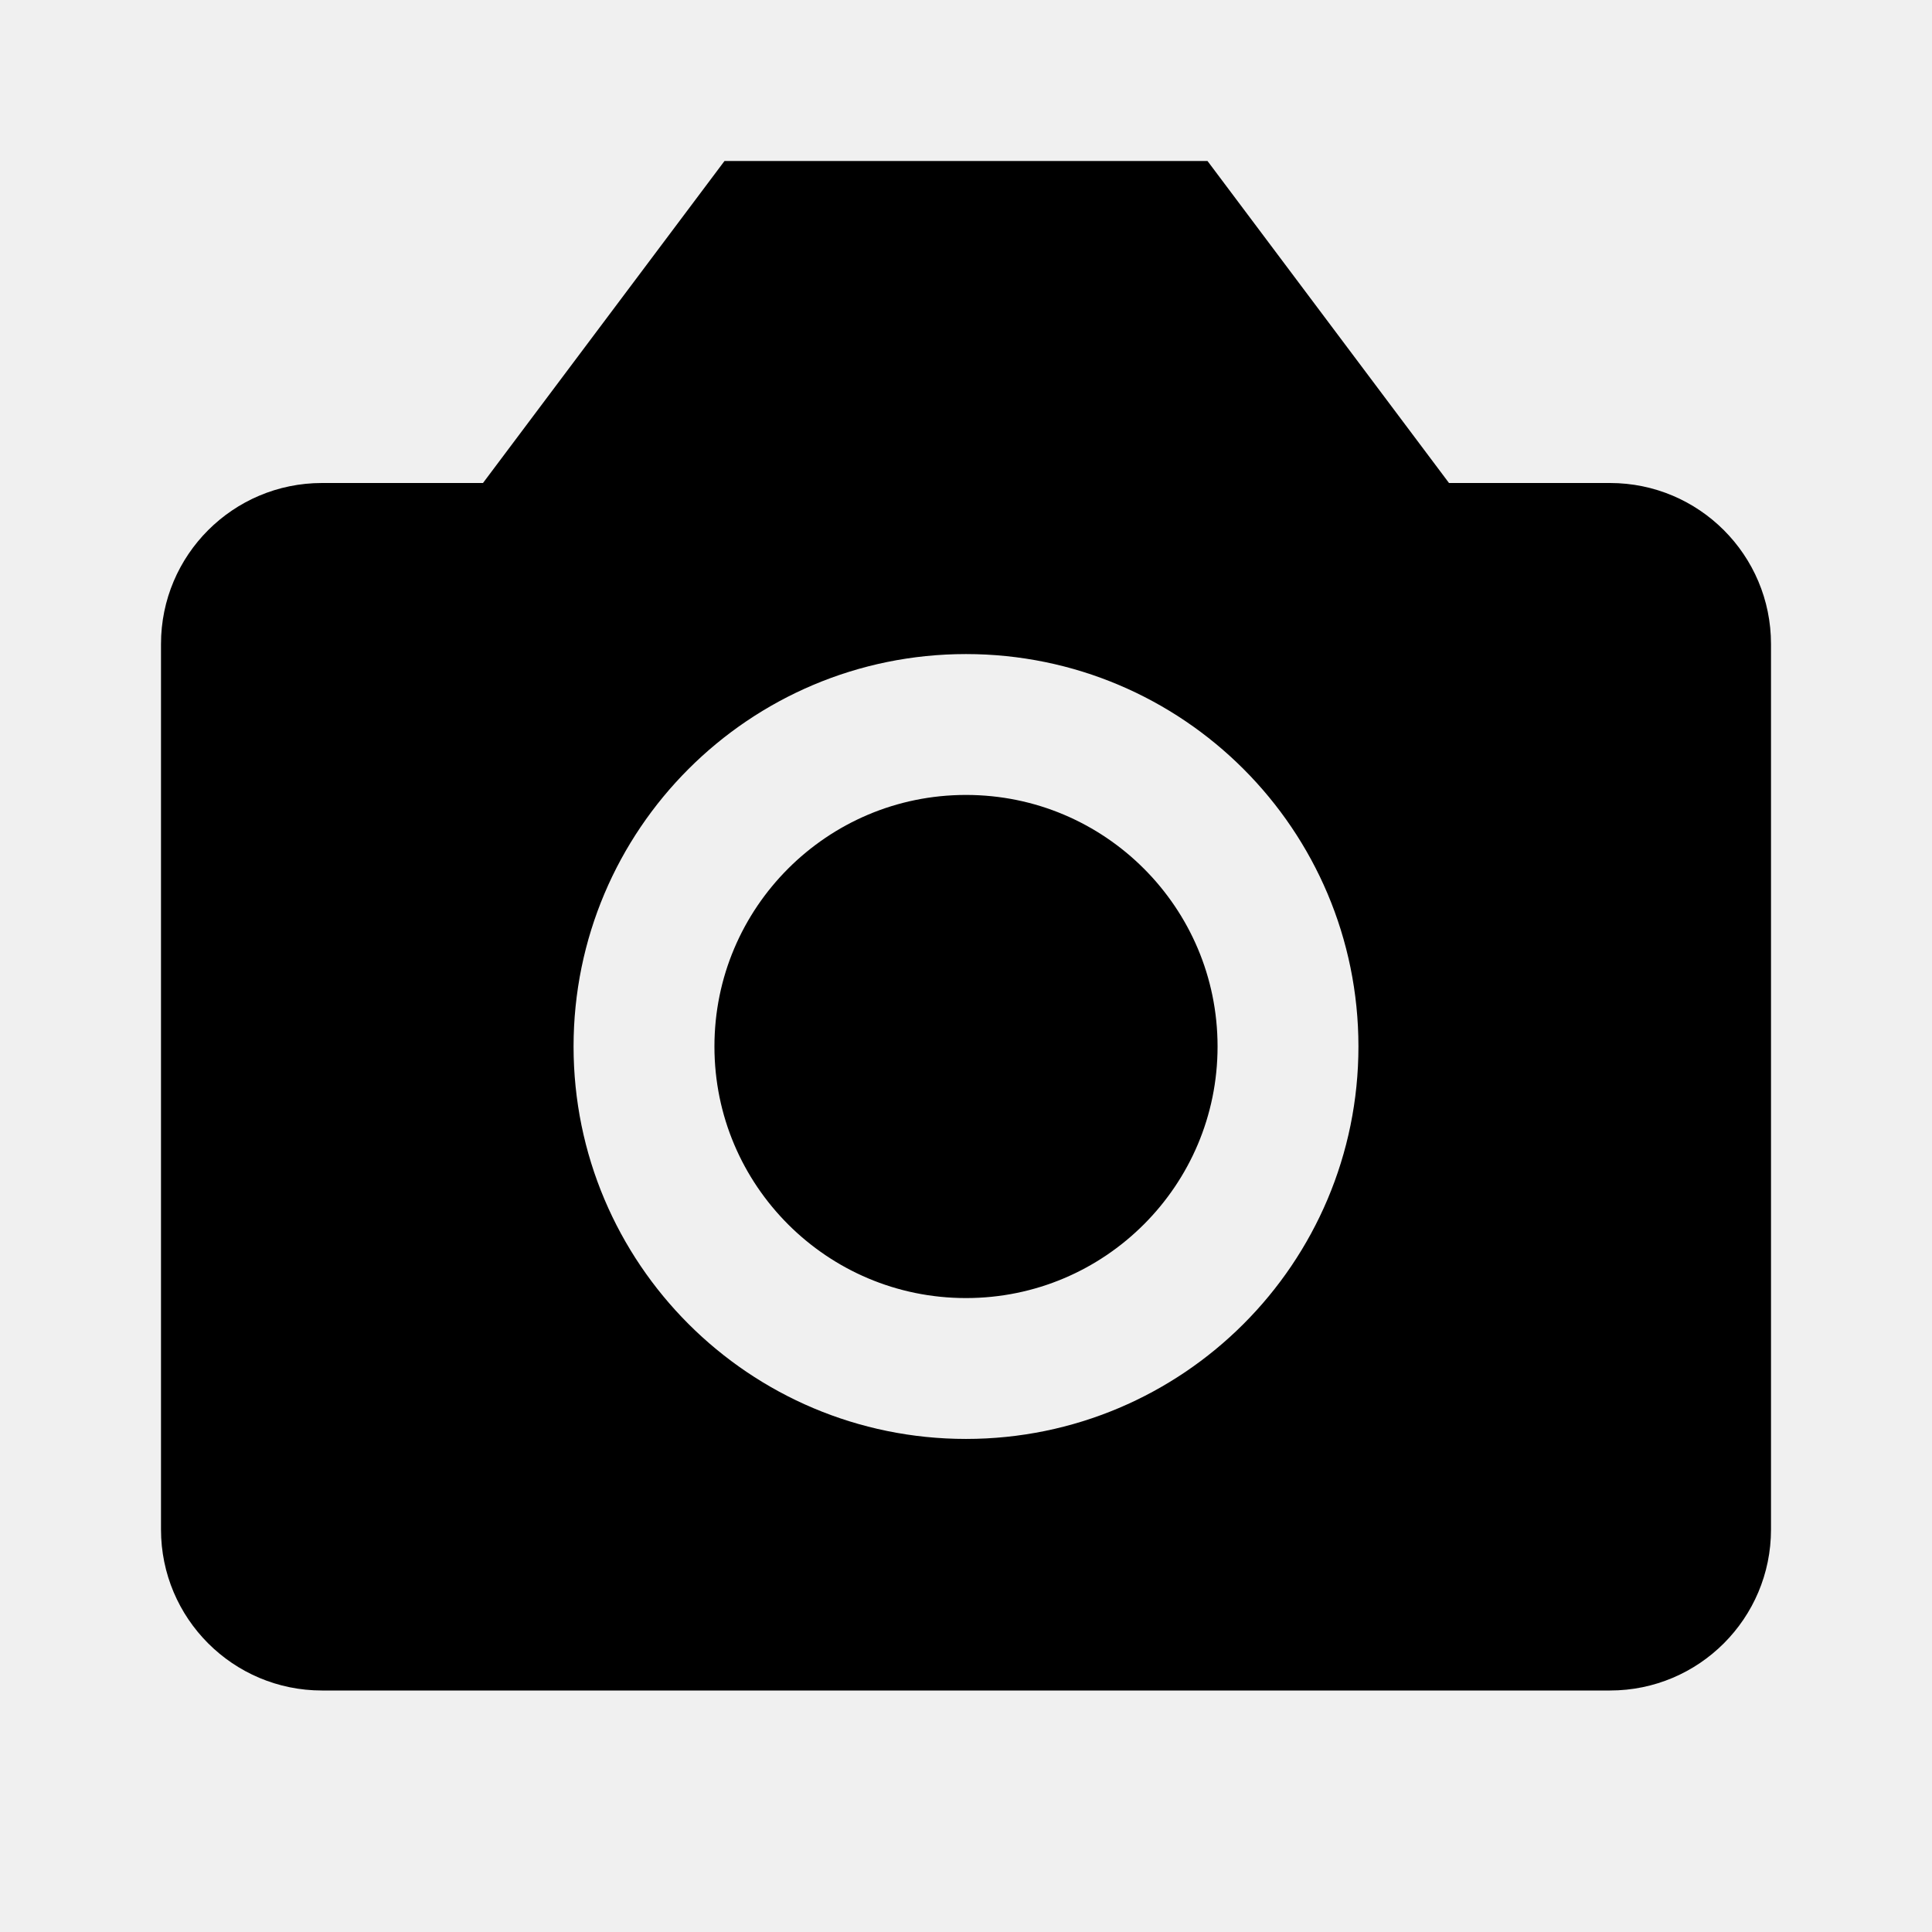
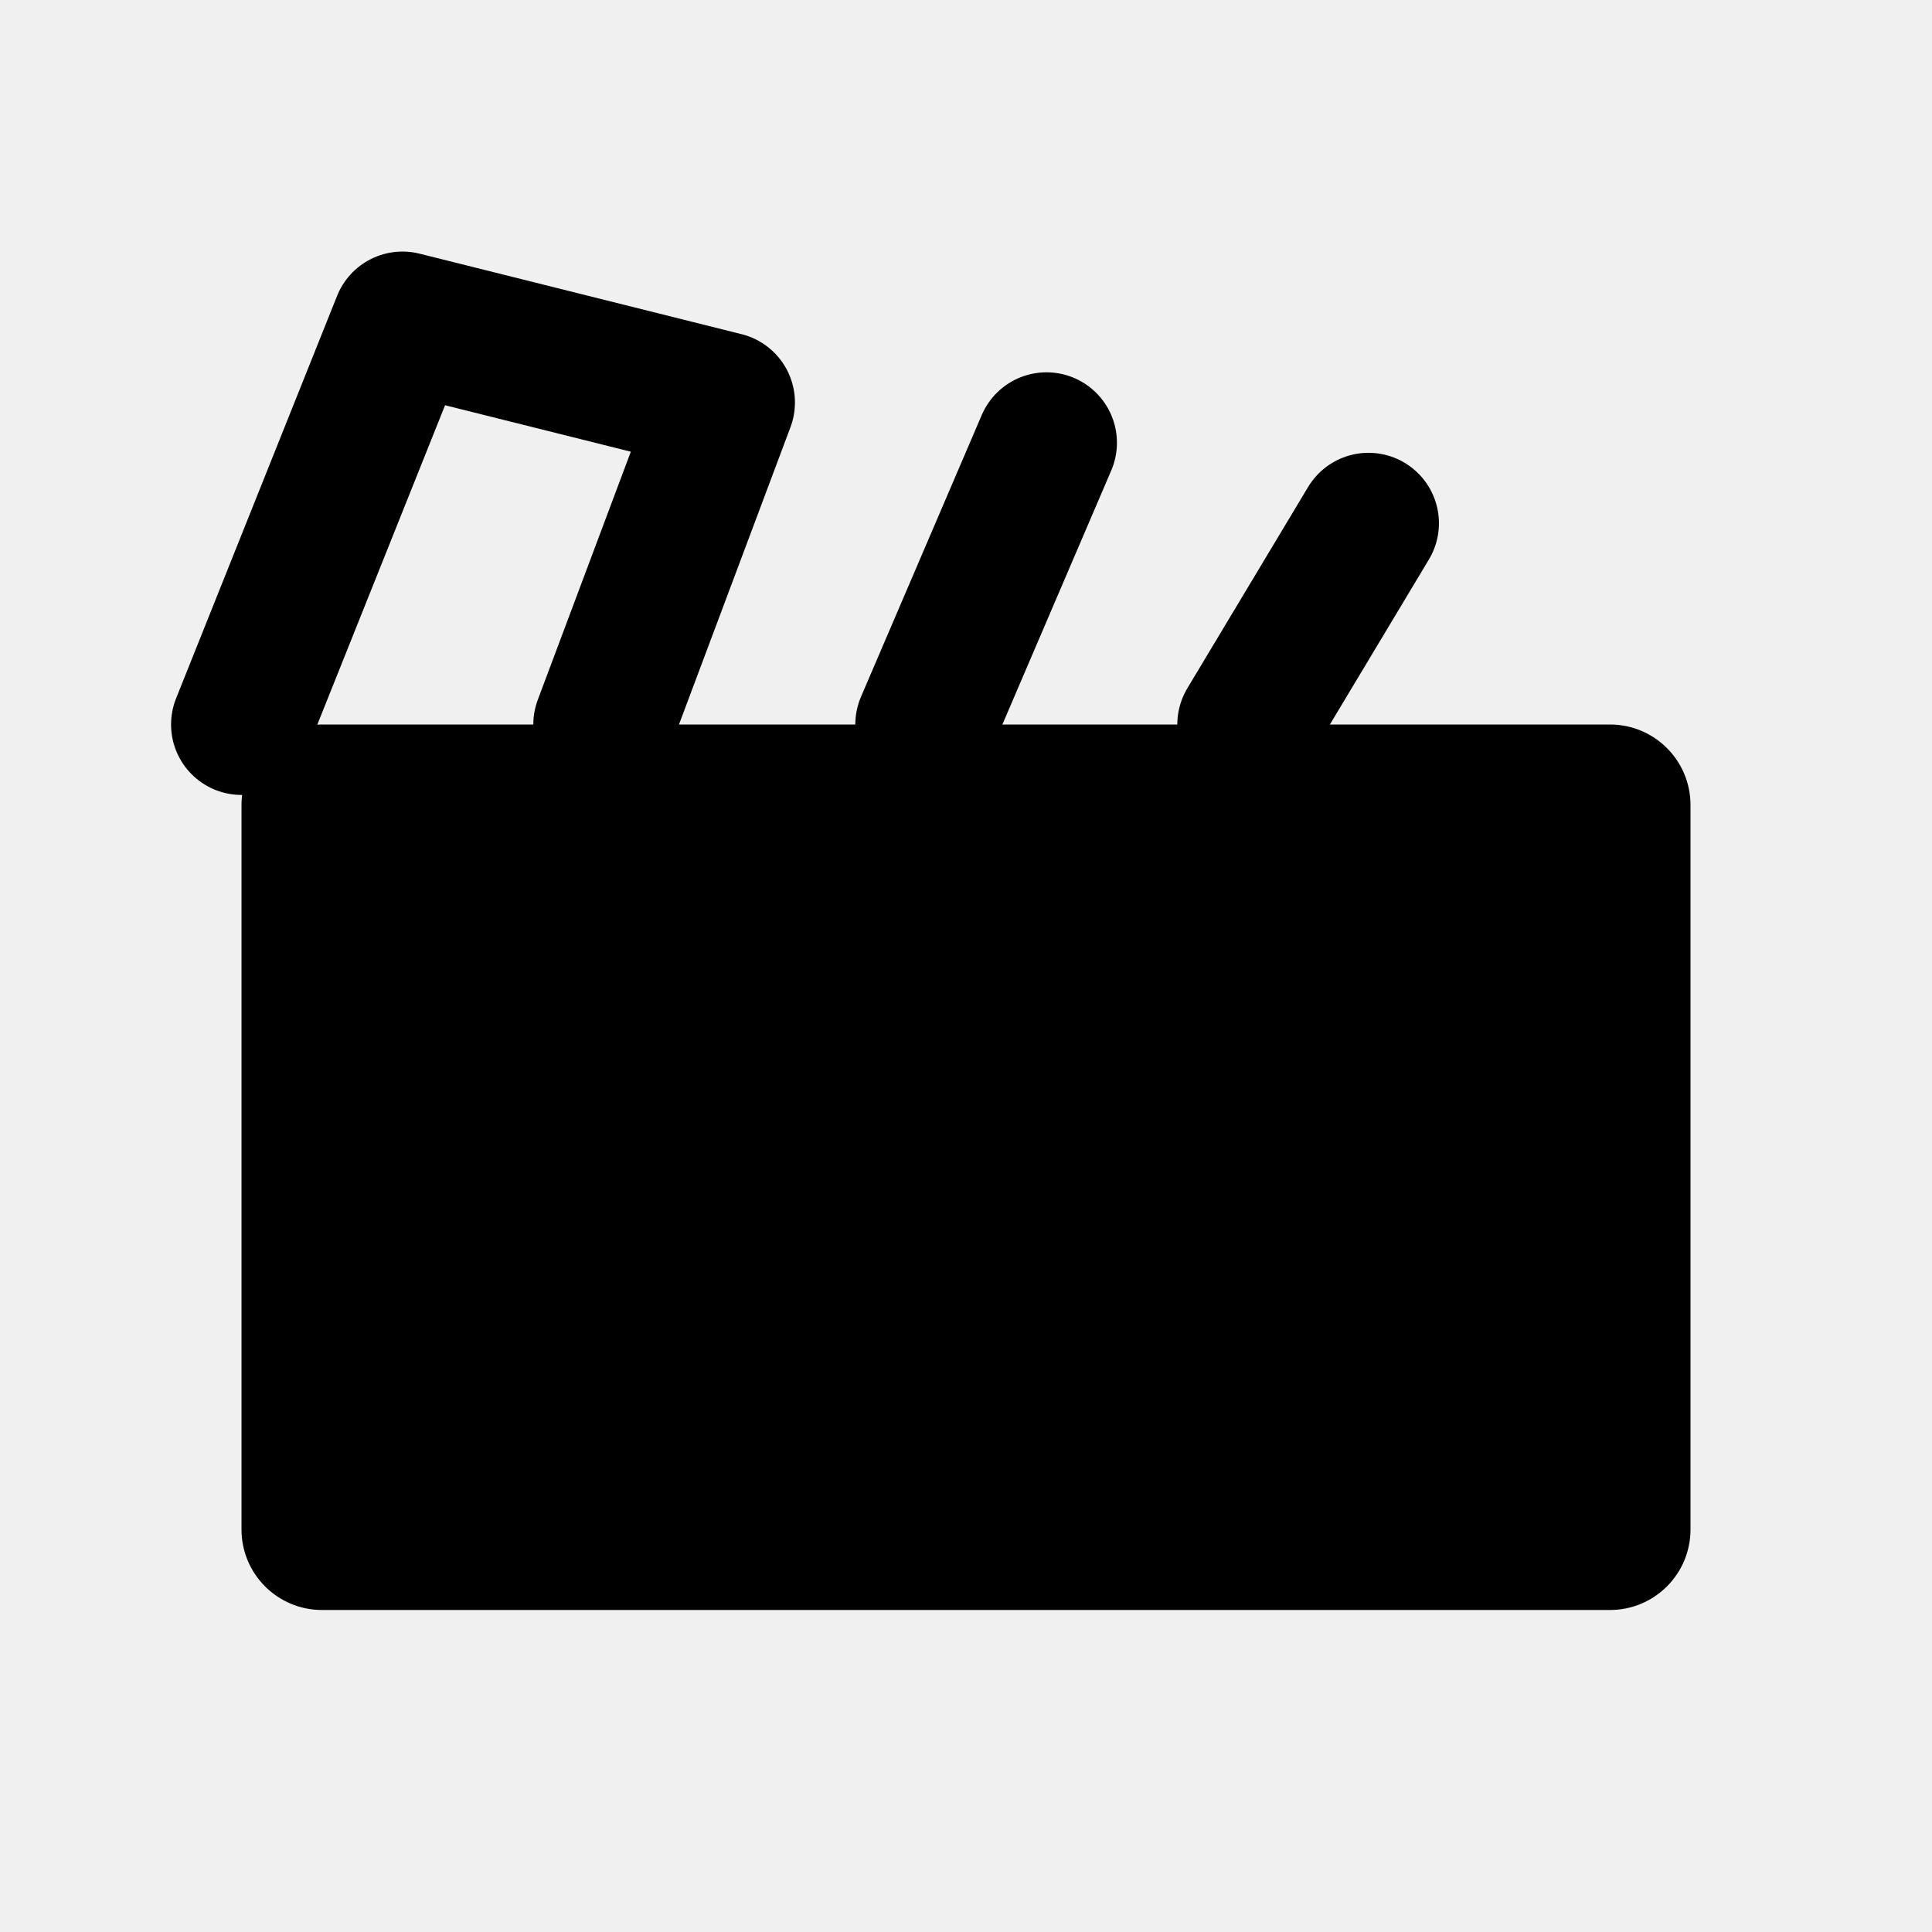
<svg xmlns="http://www.w3.org/2000/svg" viewBox="0 0 24 24" width="24" height="24" role="img" aria-label="Render">
-   <mask id="k1" maskUnits="userSpaceOnUse" x="0" y="0" width="24" height="24">
-     <rect width="24" height="24" fill="#fff" />
-     <g fill="none" stroke="currentColor" stroke-width="1.75" stroke-linecap="round" stroke-linejoin="round">
-       <circle cx="12" cy="13" r="4" stroke="#000" fill="none" />
-     </g>
-   </mask>
-   <g mask="url(#k1)">
-     <g fill="currentColor" stroke="none">
-       <rect x="2" y="6" width="20" height="15" rx="2" />
-     </g>
-     <g fill="currentColor" stroke="none">
-       <path d="M6 6l3-4h6l3 4z" />
-     </g>
+   <g fill="currentColor" stroke="none">
+     <rect x="3" y="9" width="18" height="11" rx="1" />
+   </g>
+   <g fill="none" stroke="currentColor" stroke-width="1.75" stroke-linecap="round" stroke-linejoin="round">
+     <path d="M3 9l2-5 4 1M9 5l-1.5 4M13 5.5 11.5 9M17 6.5 15.5 9" />
  </g>
</svg>
